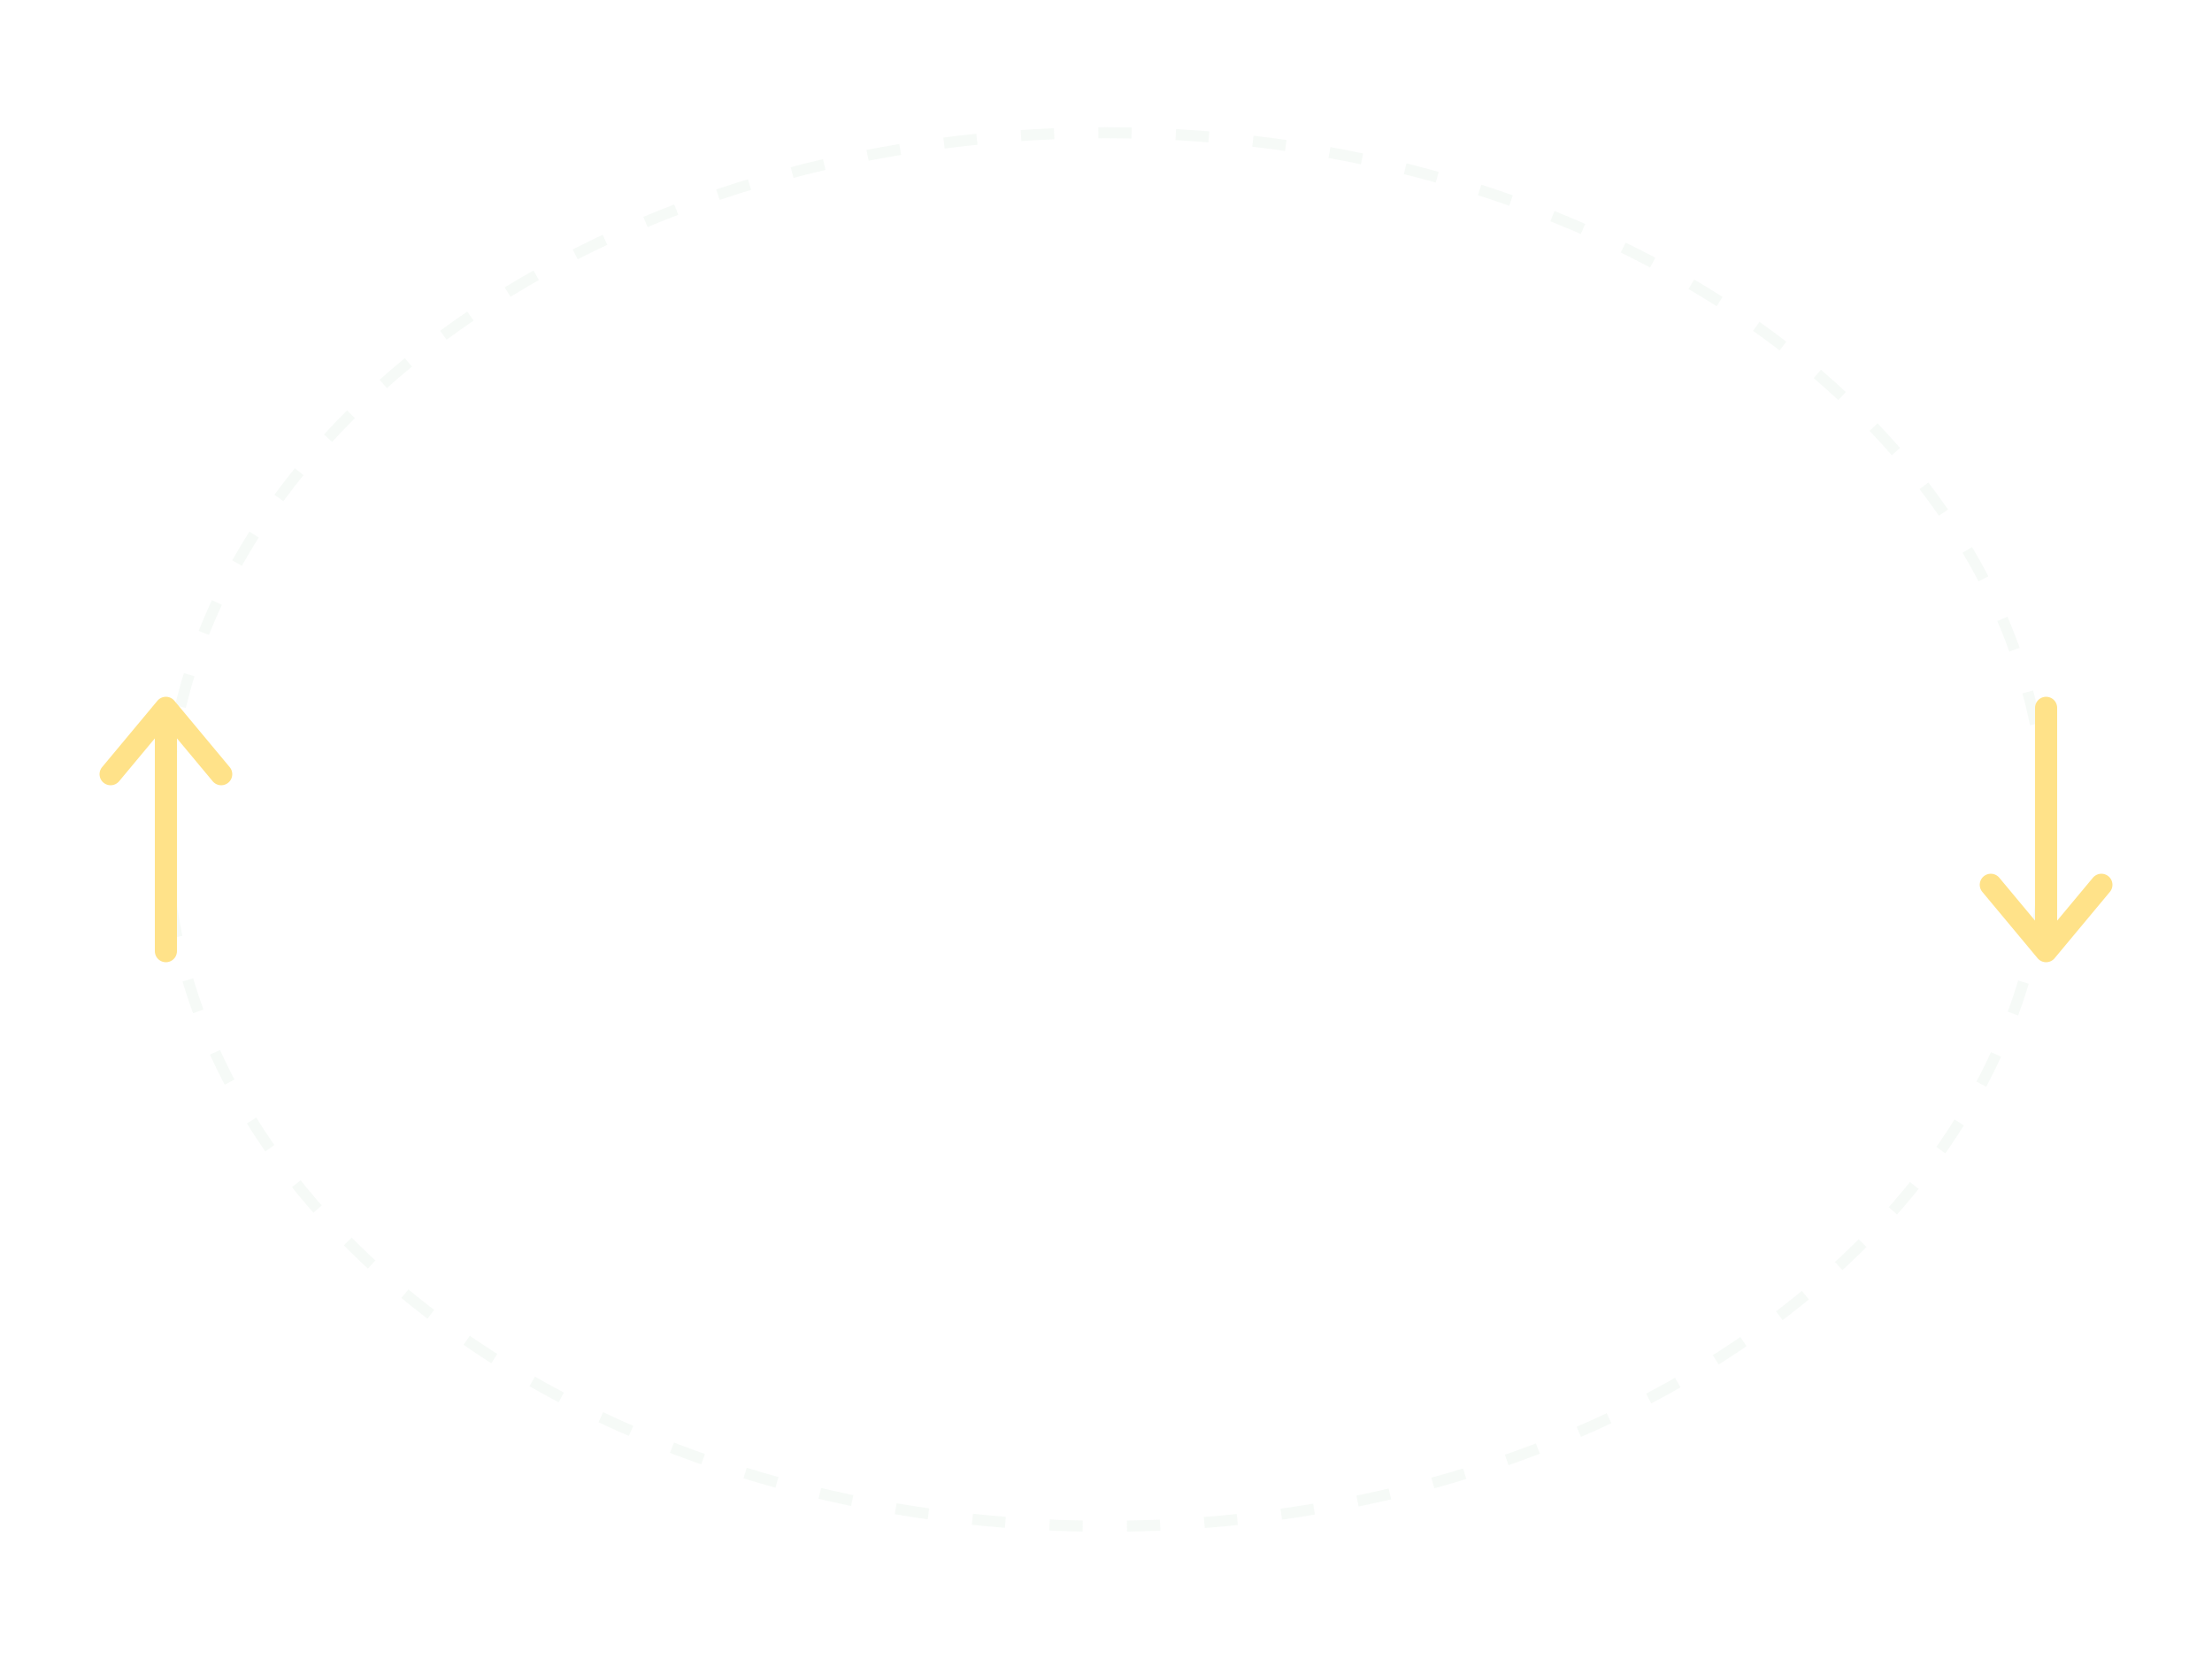
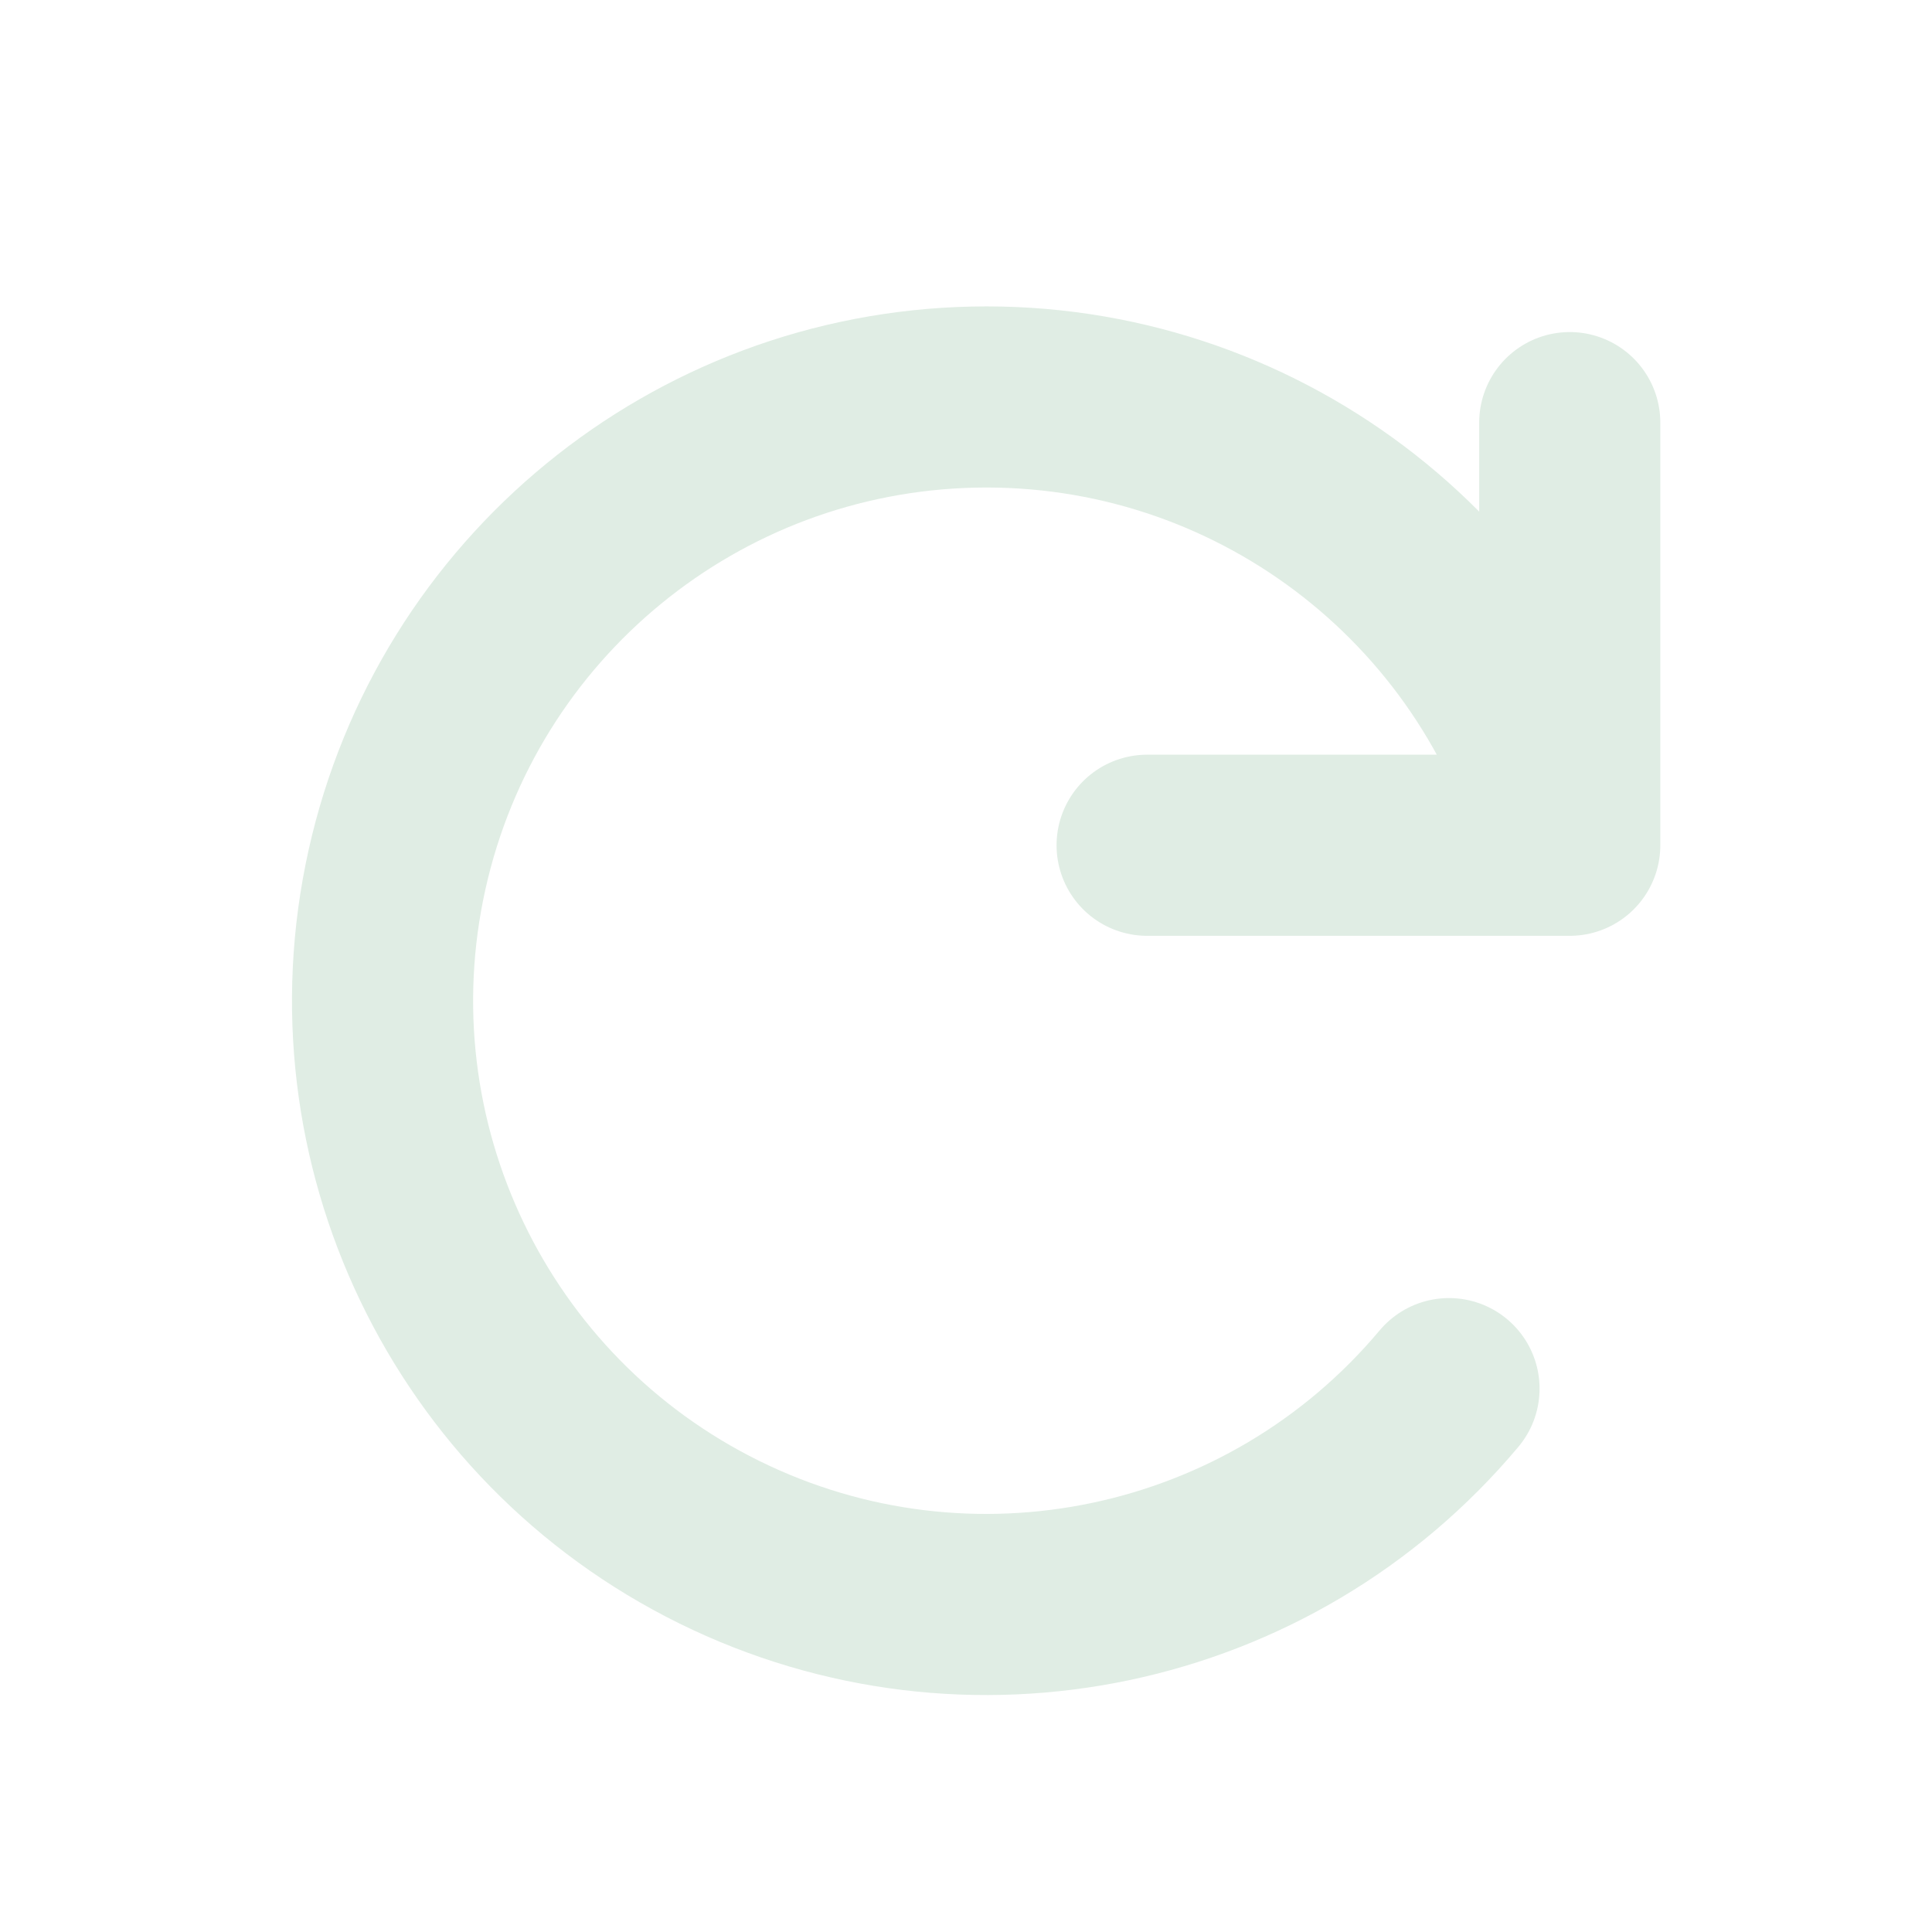
- <svg xmlns="http://www.w3.org/2000/svg" viewBox="0 0 200 150" preserveAspectRatio="none" fill="none">
-   <ellipse cx="100" cy="75" rx="85" ry="63" stroke="#e0ede4" stroke-opacity=".3" stroke-dasharray="3 4" />
-   <path d="M15 86V64m-5 6 5-6 5 6M185 64v22m-5-6 5 6 5-6" stroke="#ffe289" stroke-width="2" stroke-linecap="round" stroke-linejoin="round" />
+ <svg xmlns="http://www.w3.org/2000/svg" viewBox="0 0 16 16" fill="none">
+   <path d="M13 7A5 5 0 1 0 12 11.5M13 3.5V7H9.5" stroke="#e0ede4" stroke-width="1.5" stroke-linecap="round" stroke-linejoin="round" />
</svg>
